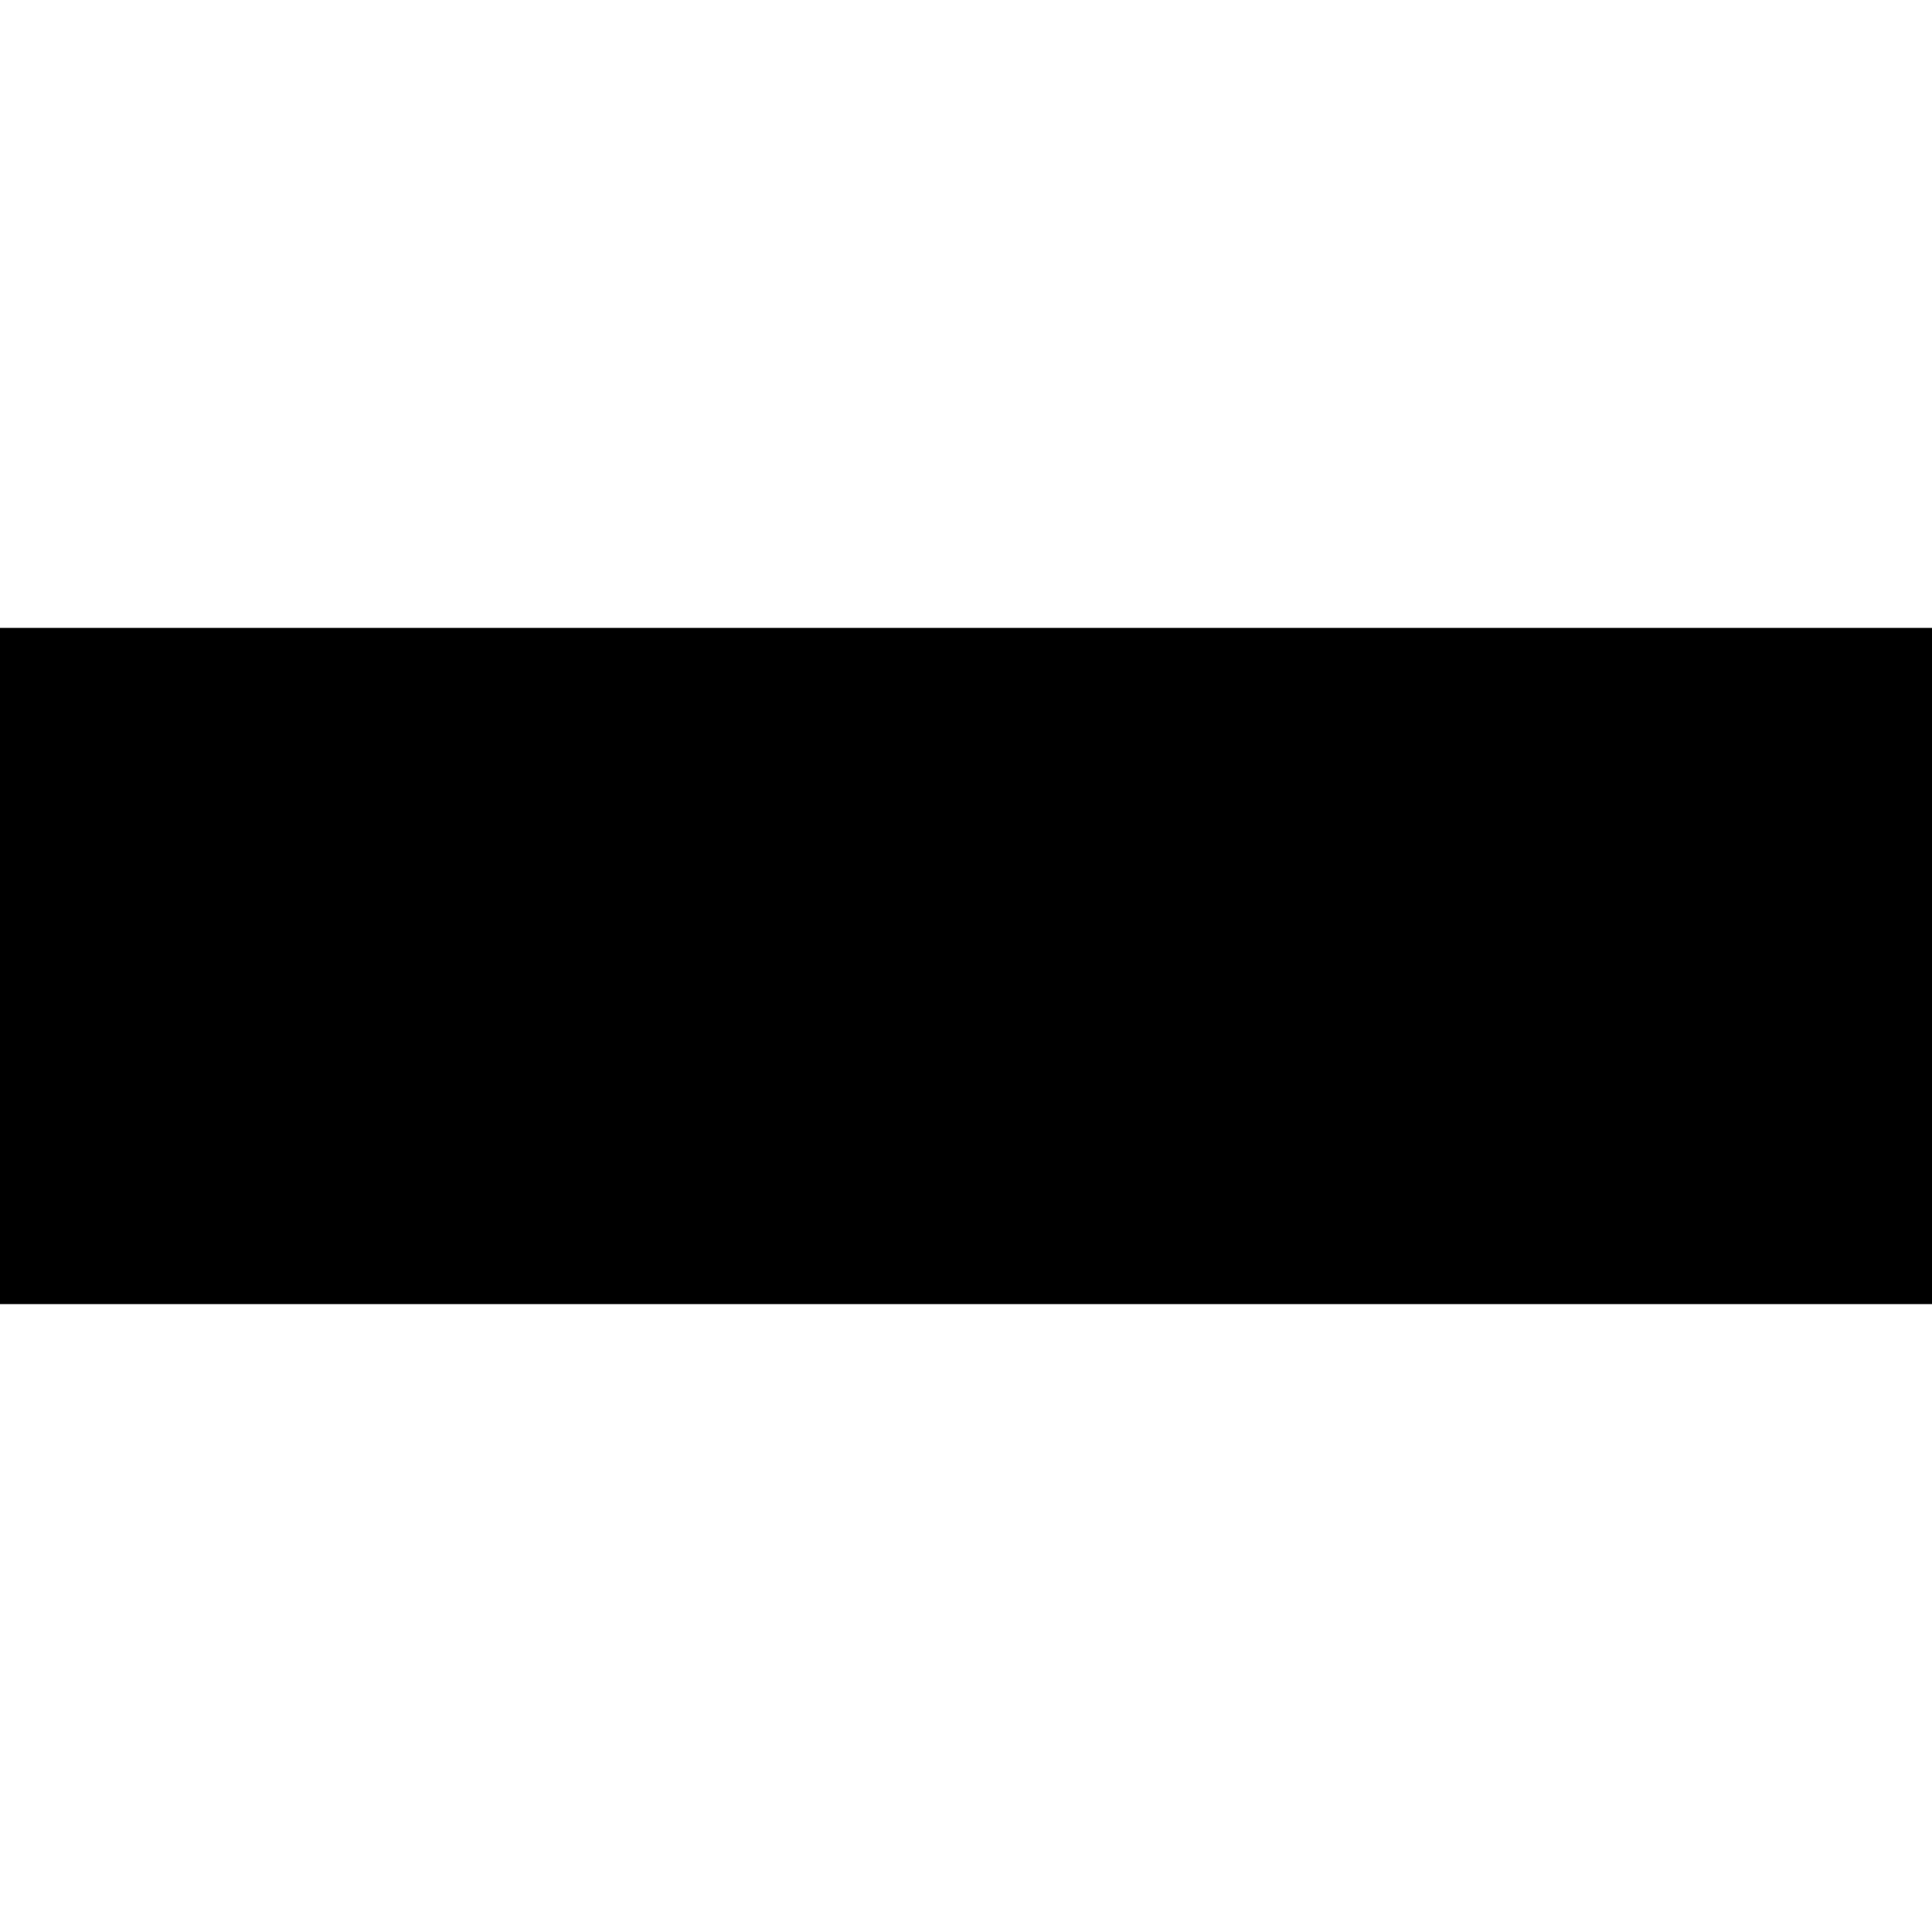
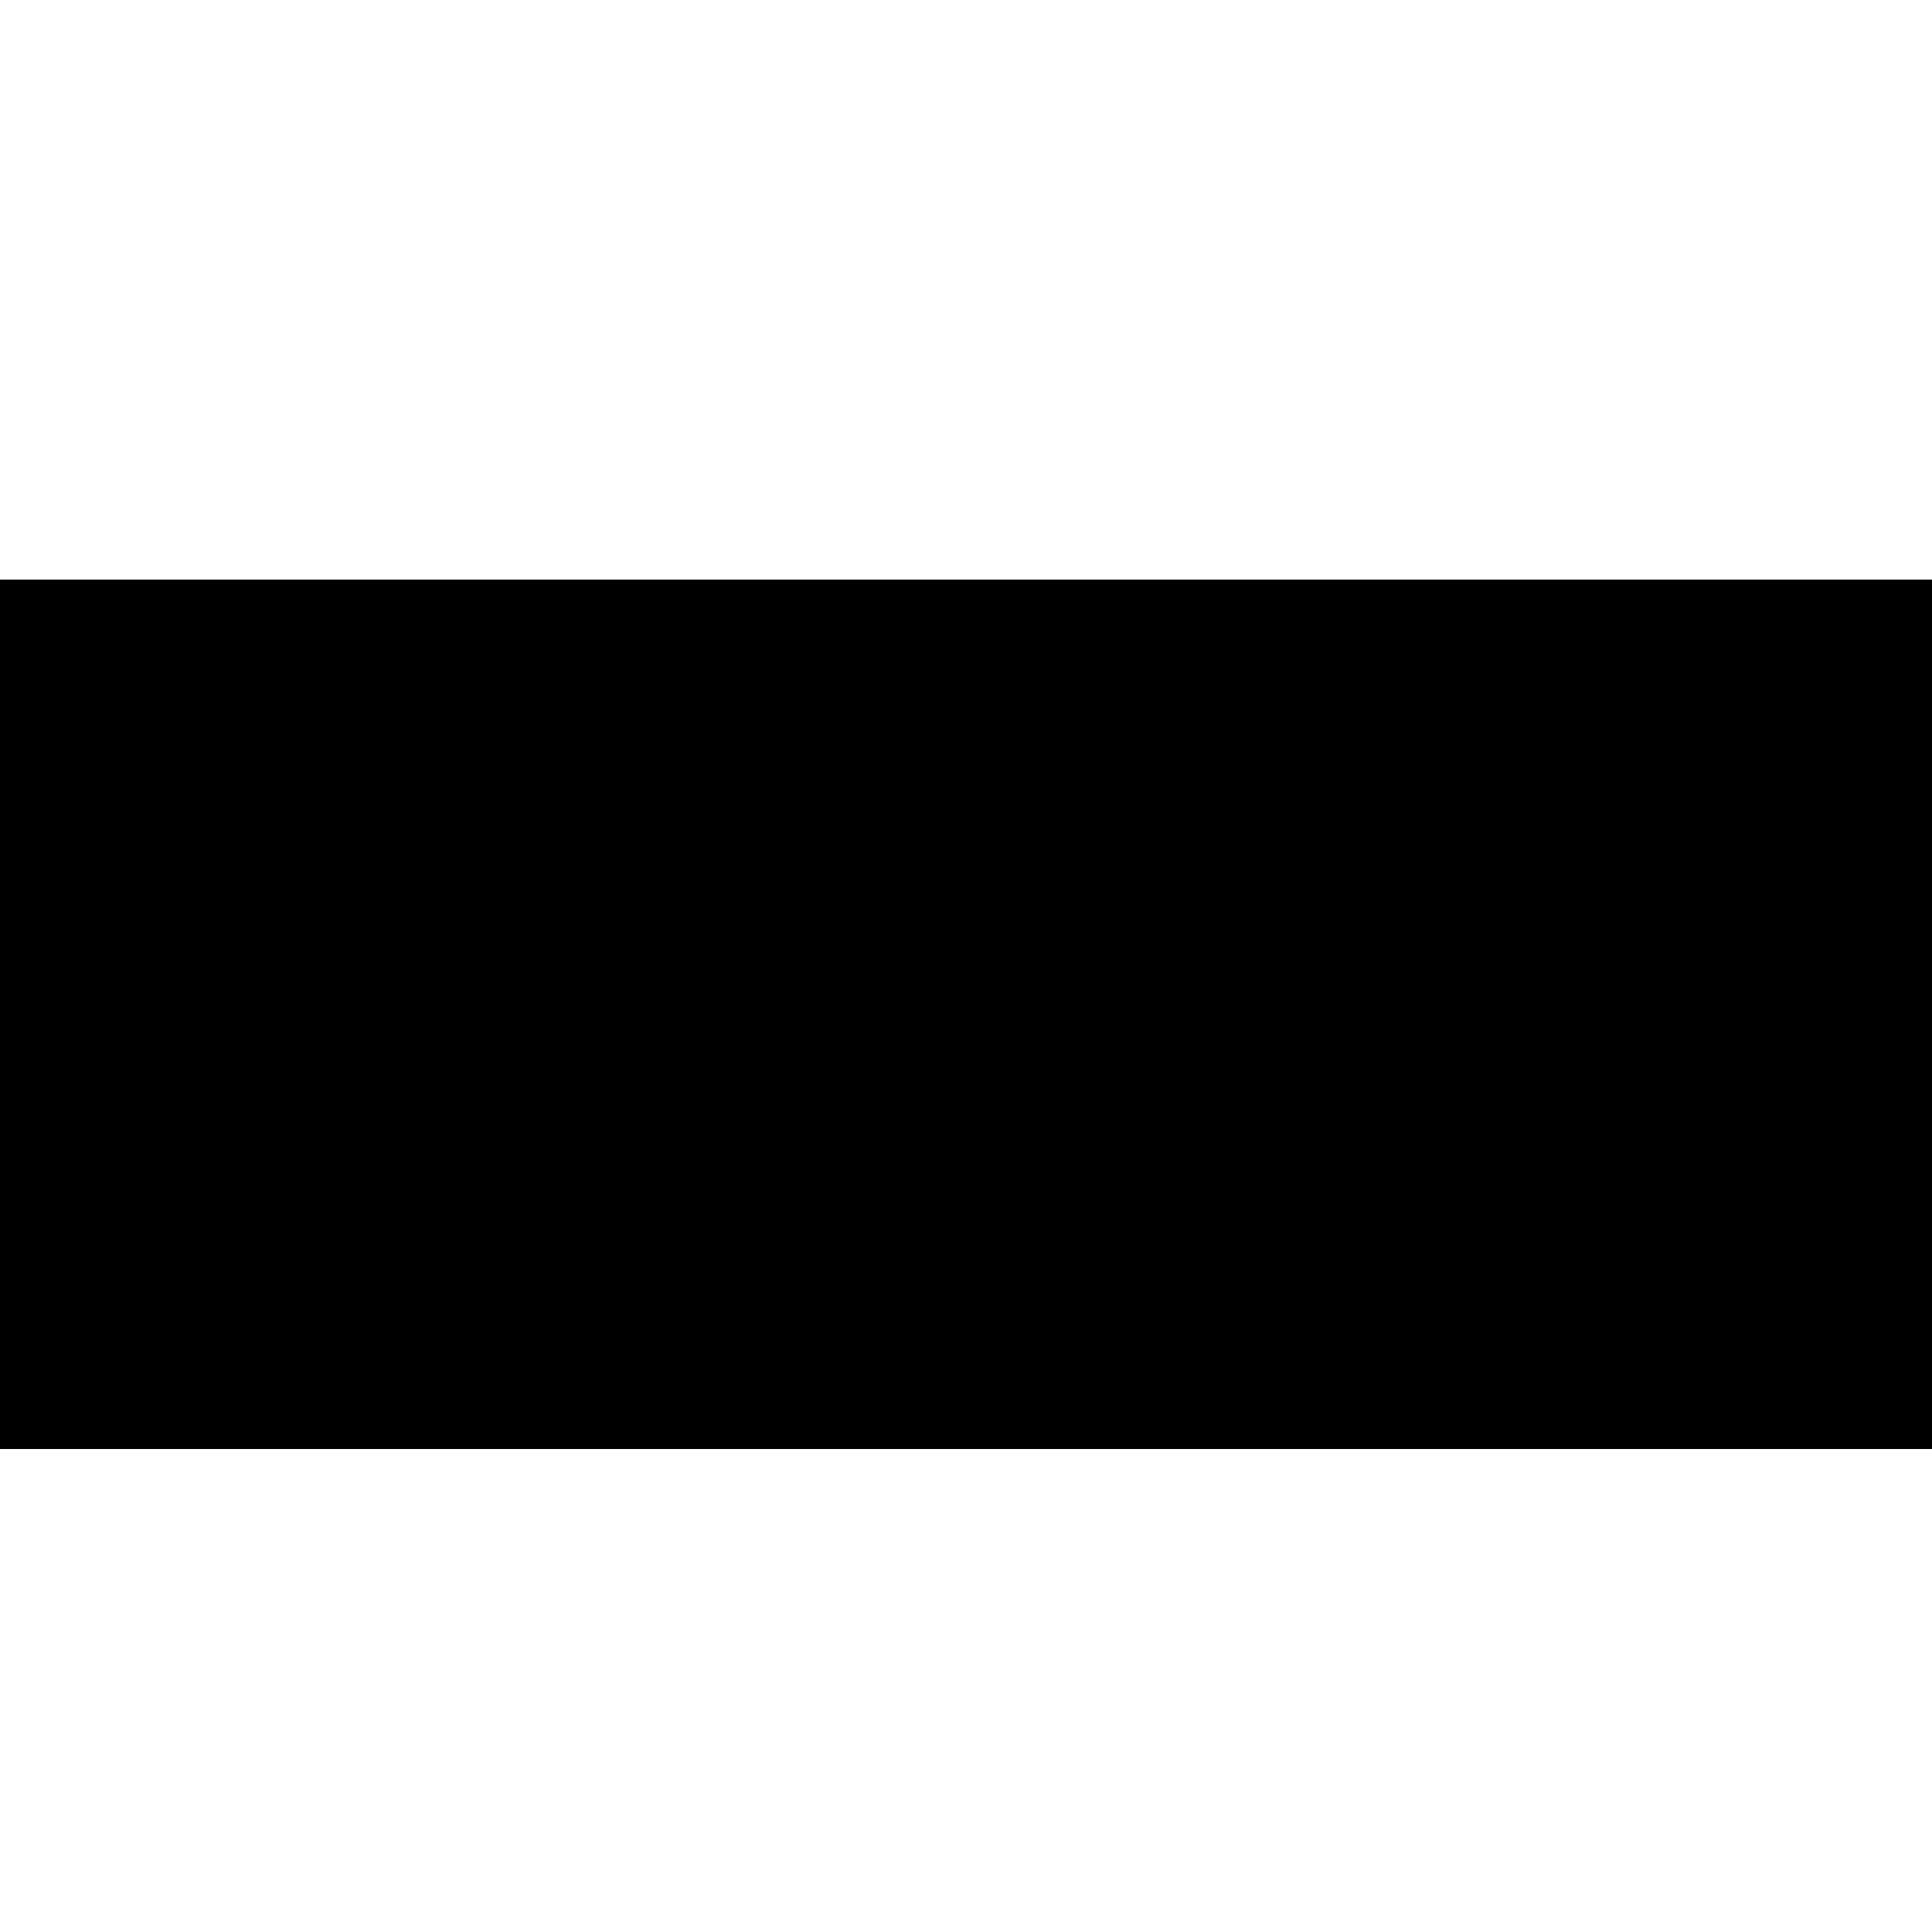
<svg xmlns="http://www.w3.org/2000/svg" baseProfile="tiny" height="20px" version="1.1" viewBox="0 0 20 20" width="20px" x="0px" y="0px">
  <rect fill="none" height="20" width="20" />
  <rect fill="none" height="20" width="20" />
  <g>
-     <rect height="7" width="20" y="6.5" />
+     <rect height="9" width="20" y="6.0" />
  </g>
</svg>
